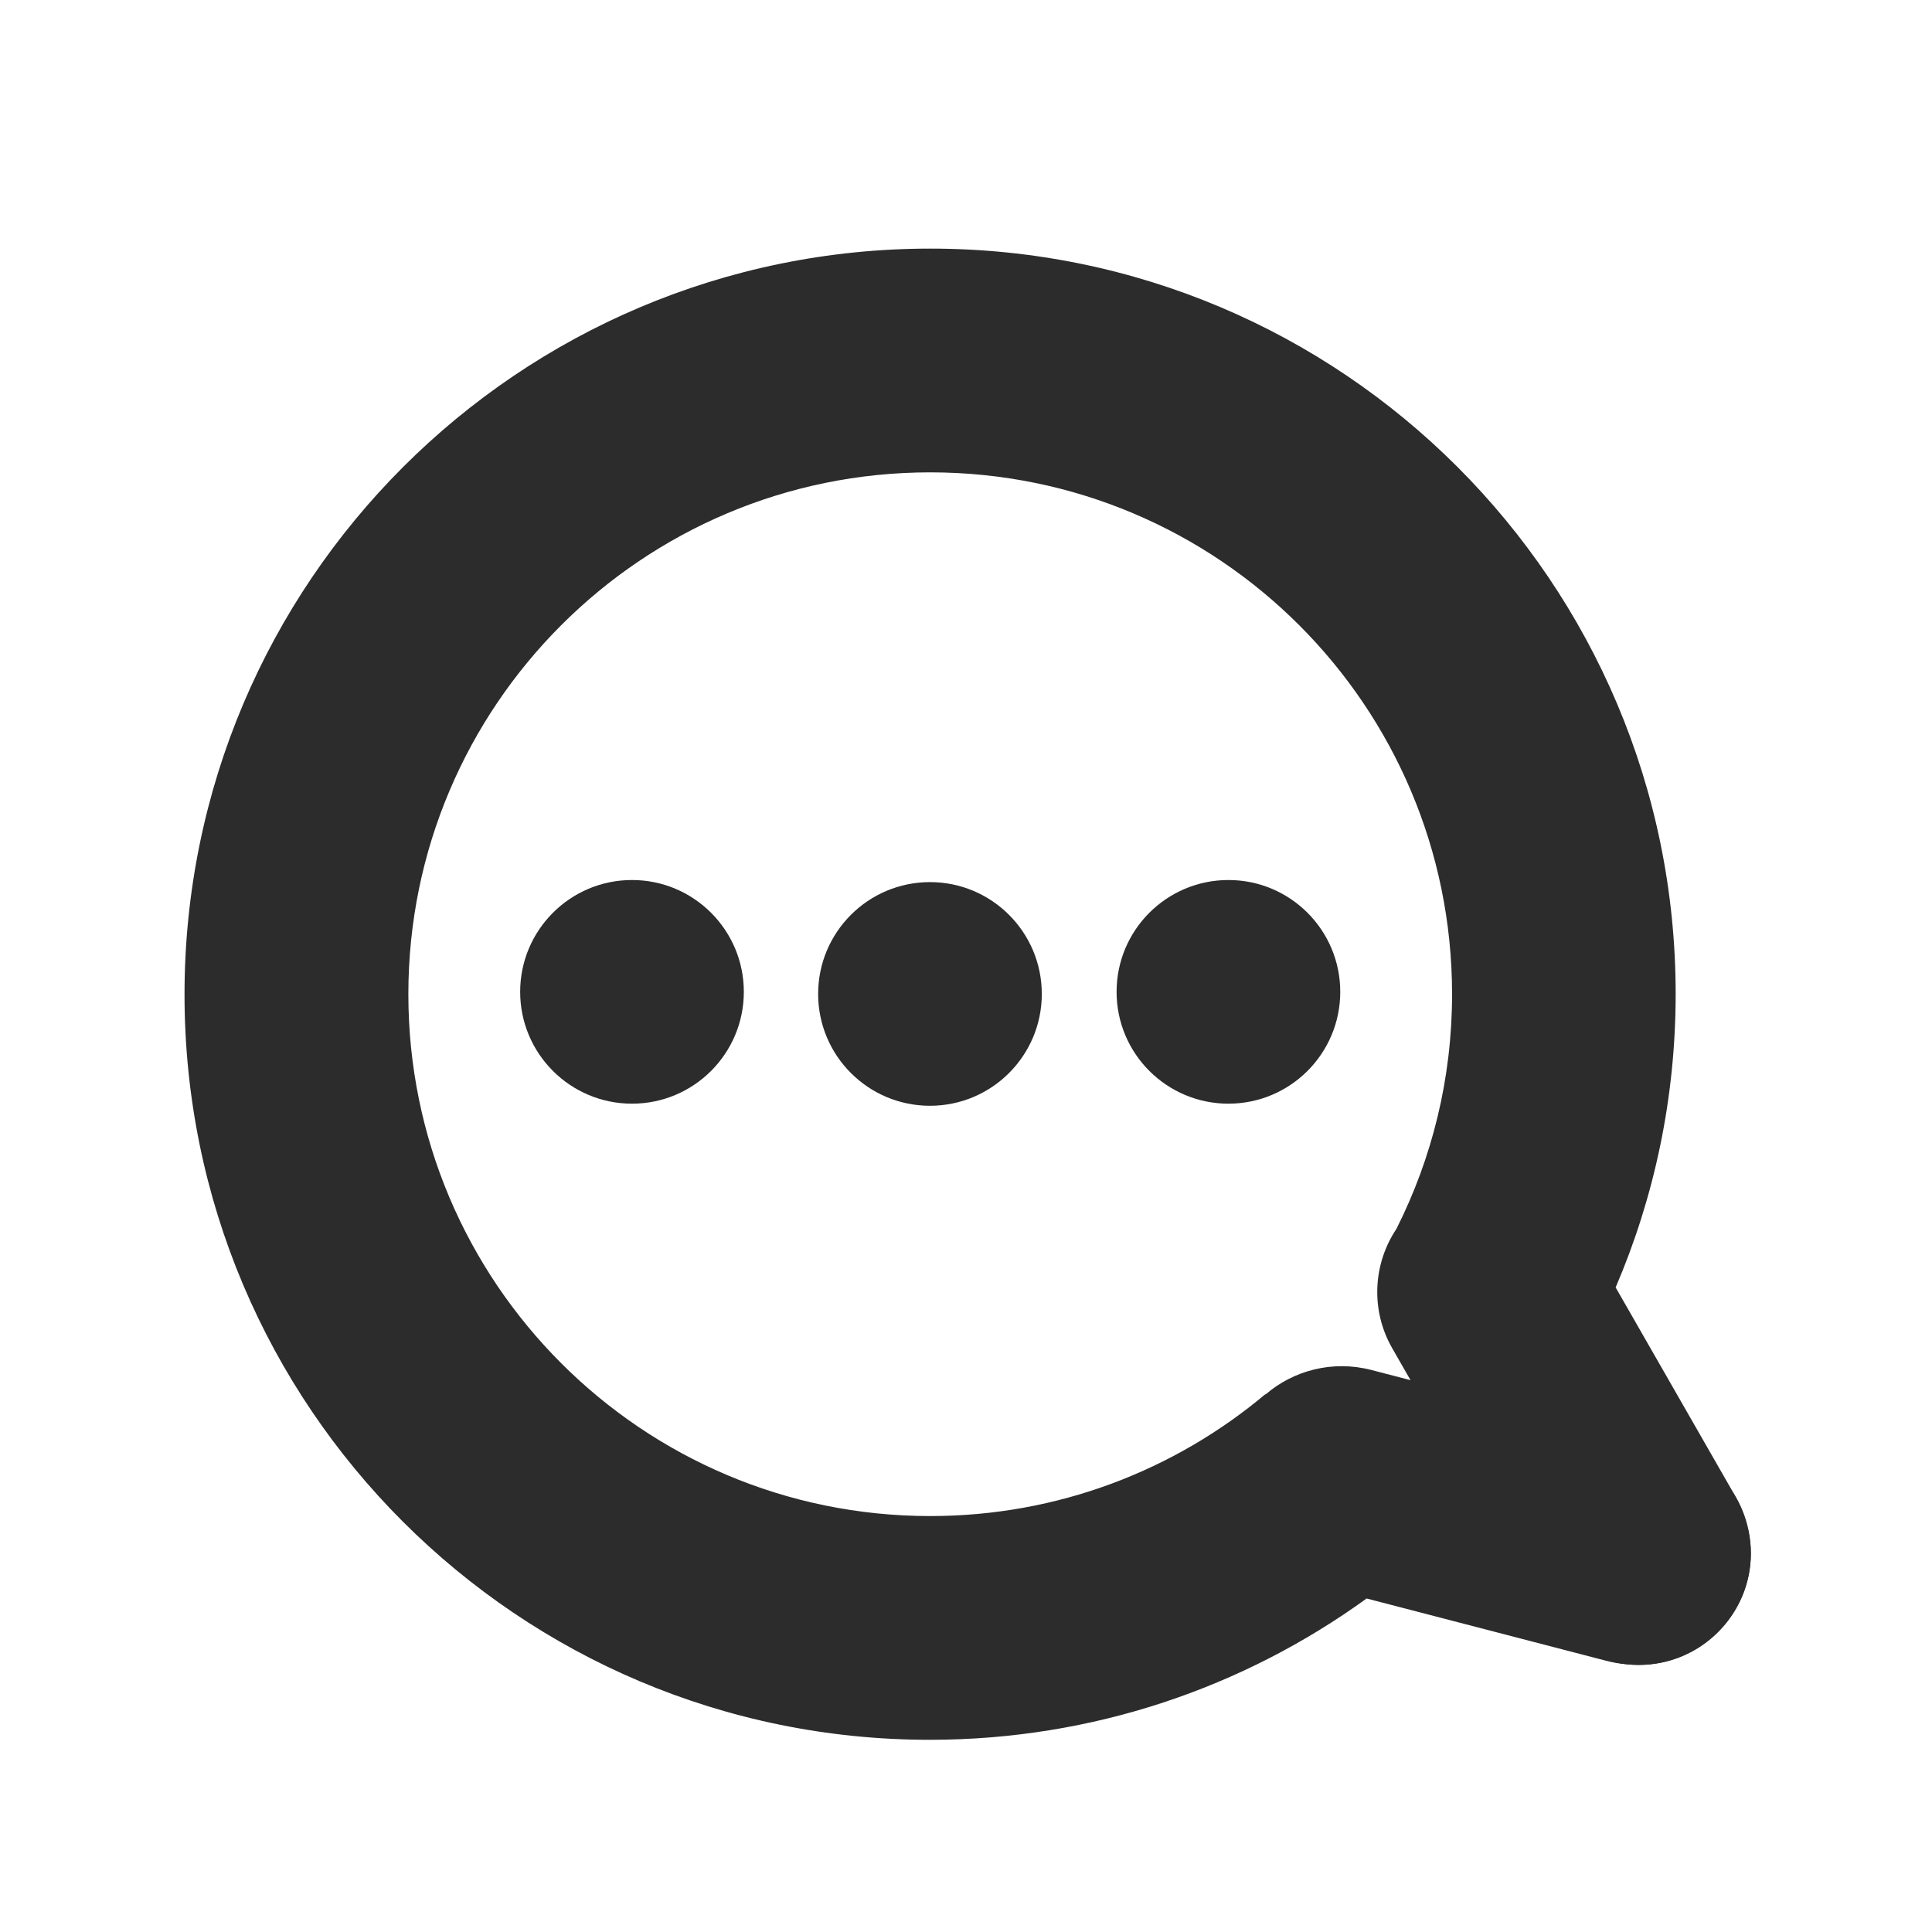
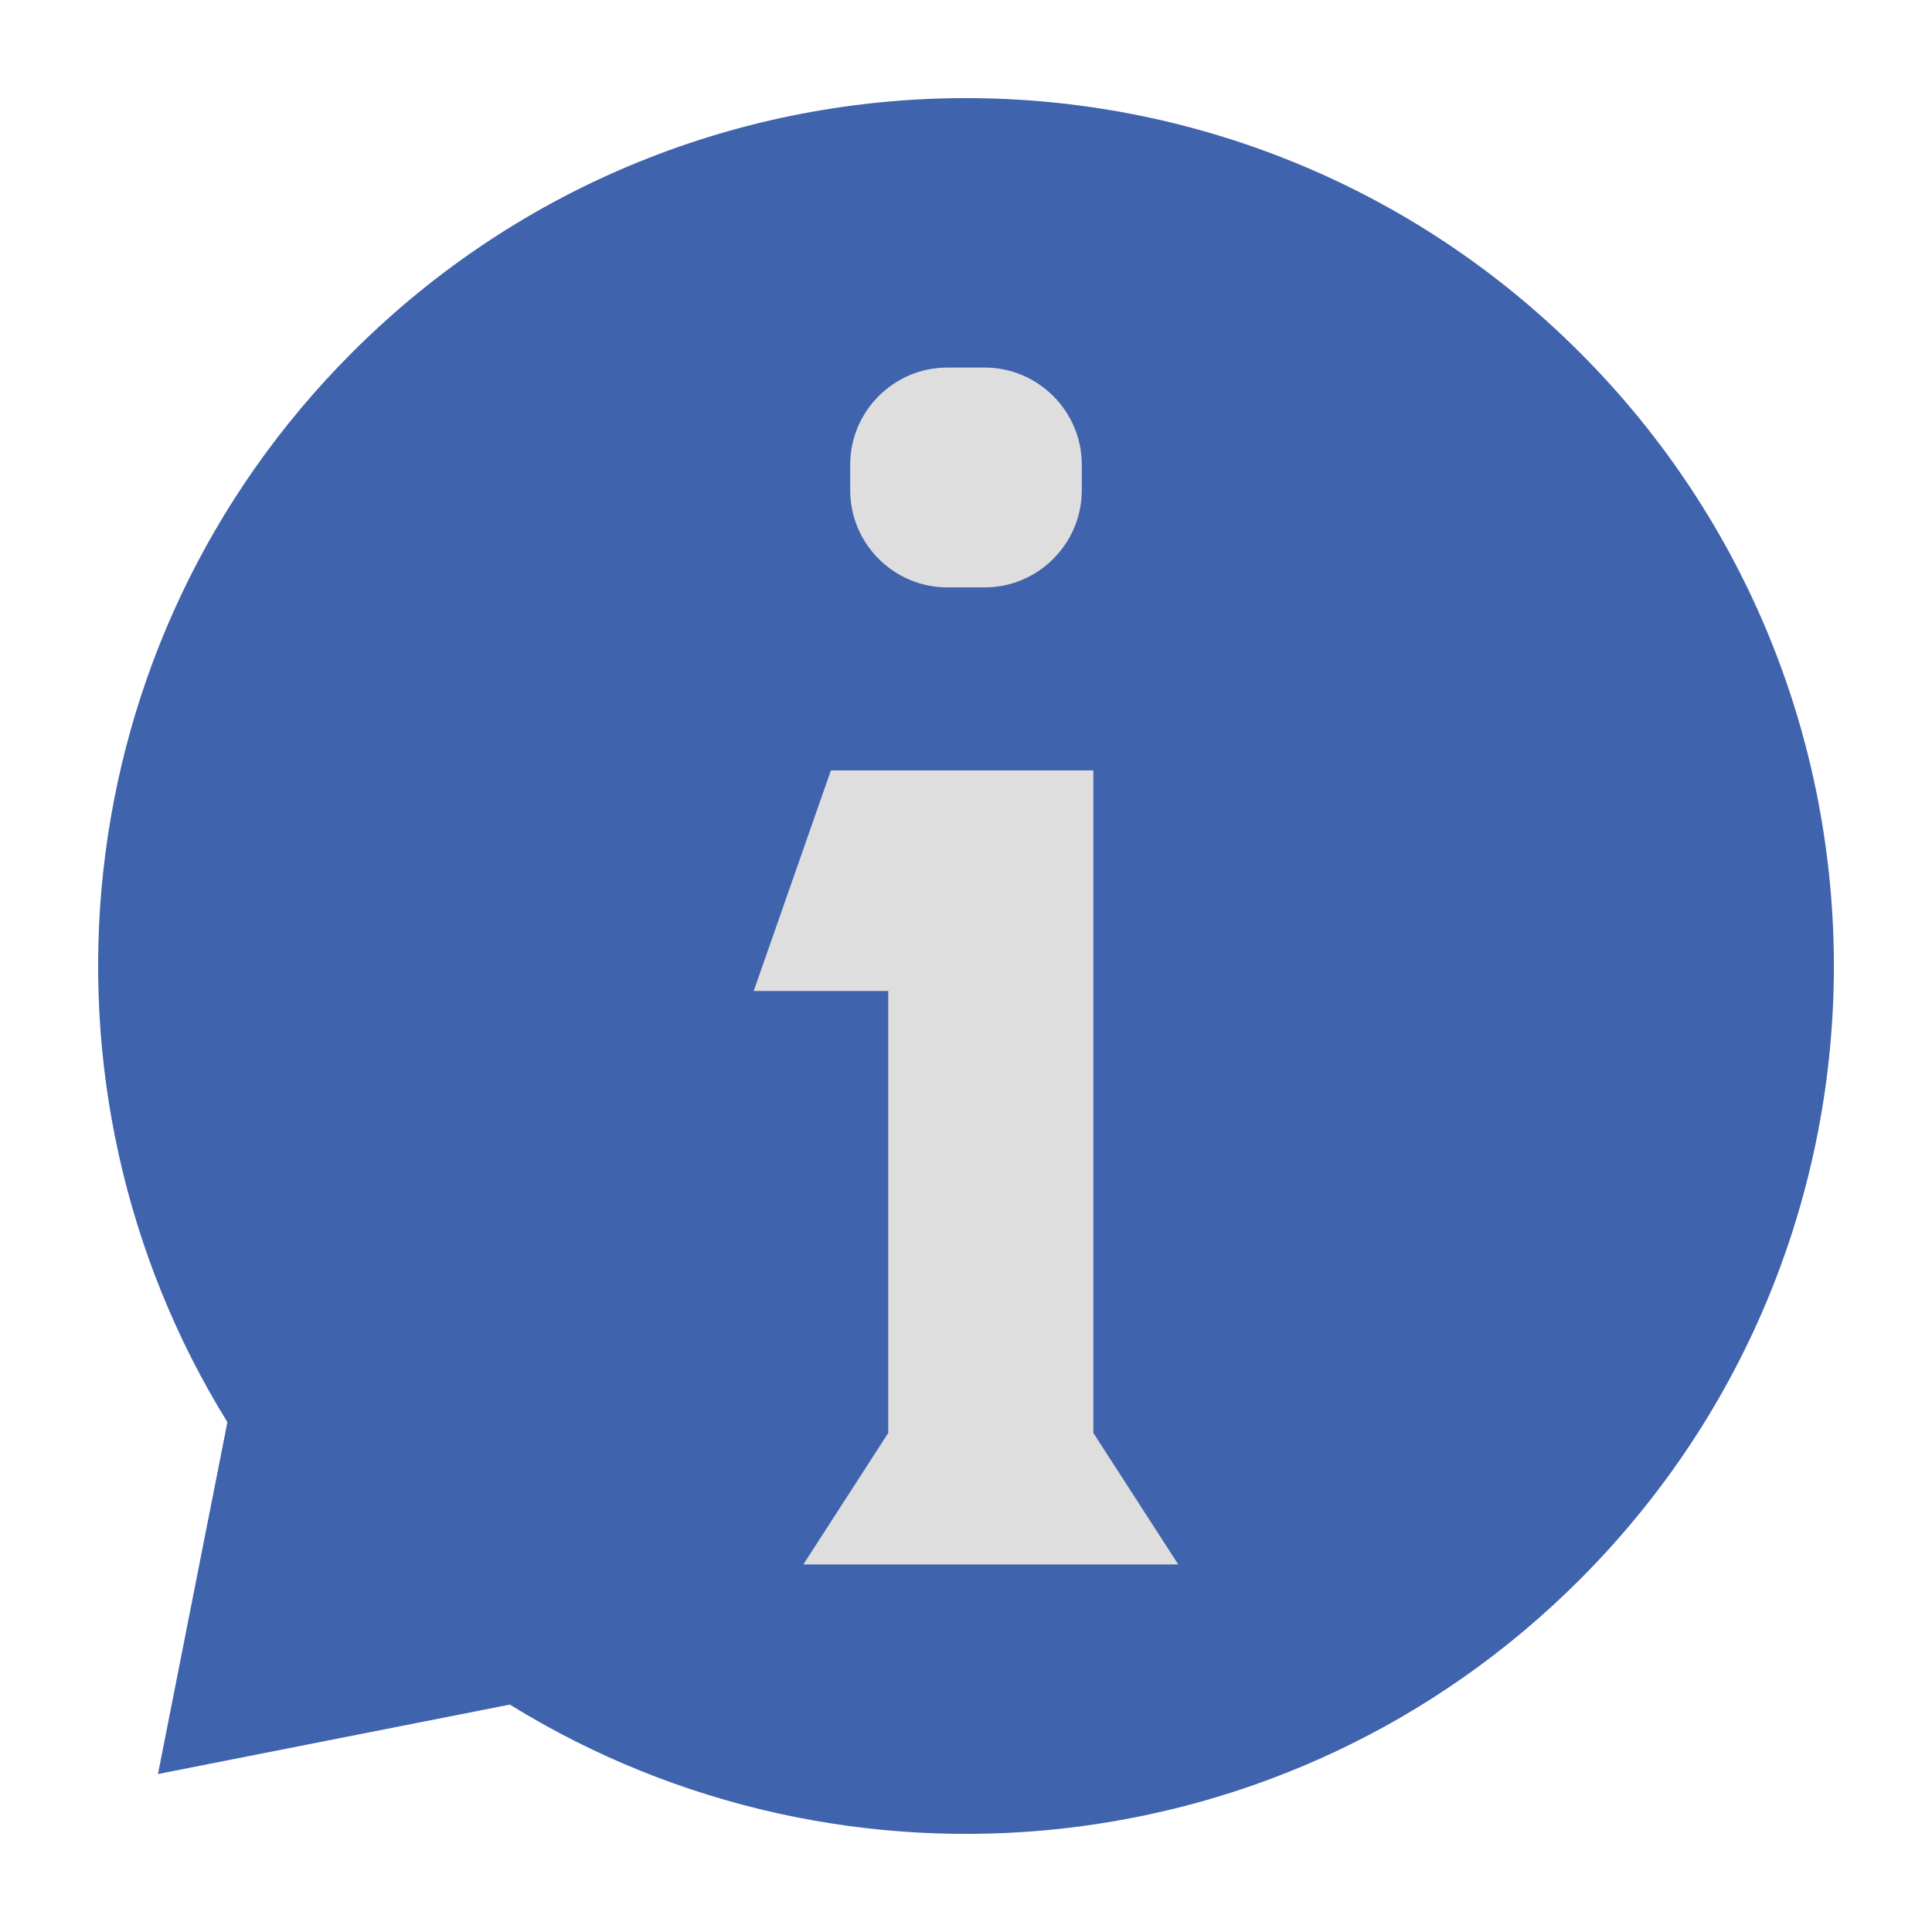
- <svg xmlns="http://www.w3.org/2000/svg" t="1704257661075" class="icon" viewBox="0 0 1024 1024" version="1.1" p-id="48684" width="128" height="128">
-   <path d="M492.904 467.536c-32.736 0-59.274 26.536-59.274 59.272 0 32.734 26.538 59.272 59.274 59.272 32.734 0 59.272-26.538 59.272-59.272-0.001-32.736-26.539-59.272-59.272-59.272z m432.523 339.207a60.078 60.078 0 0 0-5.814-13.957l-63.29-110.416c20.459-47.73 31.8-100.293 31.811-155.503 0.049-218.256-176.835-395.148-395.079-395.101-218.245 0.049-395.205 177.017-395.252 395.273-0.047 218.252 176.837 395.144 395.081 395.096 86.438-0.019 166.392-27.8 231.451-74.898l127.314 33.094a62.58 62.58 0 0 0 10.266 1.76 59.93 59.93 0 0 0 6.375 0.346c15.569 0 29.729-6.012 40.306-15.83 8.088-7.274 14.239-16.765 17.305-27.863a56.79 56.79 0 0 0-0.474-32.001zM740.118 651.359c-12.261 18.327-13.905 42.825-2.196 63.253l9.688 16.901-20.735-5.39c-20.524-5.335-41.4 0.225-56.138 13.009-0.001-0.079-0.007-0.157-0.008-0.236-48.065 40.341-110.039 64.648-177.698 64.648-152.759 0-276.593-123.834-276.593-276.593s123.834-276.593 276.591-276.593c152.759 0 276.595 123.836 276.595 276.593 0 44.75-10.64 87.009-29.508 124.408h0.002z" fill="#2c2c2c" p-id="48685" />
-   <path d="M334.972 466.427c32.736 0 59.274 26.536 59.274 59.272 0 32.734-26.538 59.272-59.274 59.272-32.734 0-59.272-26.538-59.272-59.272 0-32.736 26.538-59.272 59.272-59.272zM651.089 466.427c32.734 0 59.272 26.536 59.272 59.272 0 32.734-26.538 59.272-59.272 59.272-32.736 0-59.274-26.538-59.274-59.272 0-32.736 26.538-59.272 59.274-59.272zM868.724 763.894c32.734 0 59.272 26.536 59.272 59.272 0 32.734-26.538 59.272-59.272 59.272-32.736 0-59.274-26.538-59.274-59.272 0-32.736 26.538-59.272 59.274-59.272z" fill="#2c2c2c" p-id="48686" />
+ <svg xmlns="http://www.w3.org/2000/svg" version="1.1" id="Layer_1" width="512px" height="512px" viewBox="0 0 512 512" enable-background="new 0 0 512 512" xml:space="preserve">
+   <g>
+     <path fill="#4063AE" d="M418.629,418.642c-76.935,76.935-194.823,87.962-283.513,33.094l-93.252,18.4l18.4-93.252   C5.396,288.194,16.423,170.306,93.358,93.371c89.828-89.828,235.456-89.828,325.271,0   C508.457,183.186,508.457,328.814,418.629,418.642z" />
+     <g>
+       <polygon fill="#DEDEDF" points="312.255,414.598 212.89,414.598 235.393,379.75 235.393,262.628 199.739,262.628 220.196,204.178     289.752,204.178 289.752,379.75   " />
+       <path fill="#DEDEDF" d="M286.683,129.947c0,14.145-11.573,25.718-25.718,25.718h-9.936c-14.145,0-25.718-11.573-25.718-25.718    v-6.819c0-14.145,11.573-25.718,25.718-25.718h9.936c14.145,0,25.718,11.573,25.718,25.718V129.947z" />
+     </g>
+   </g>
</svg>
